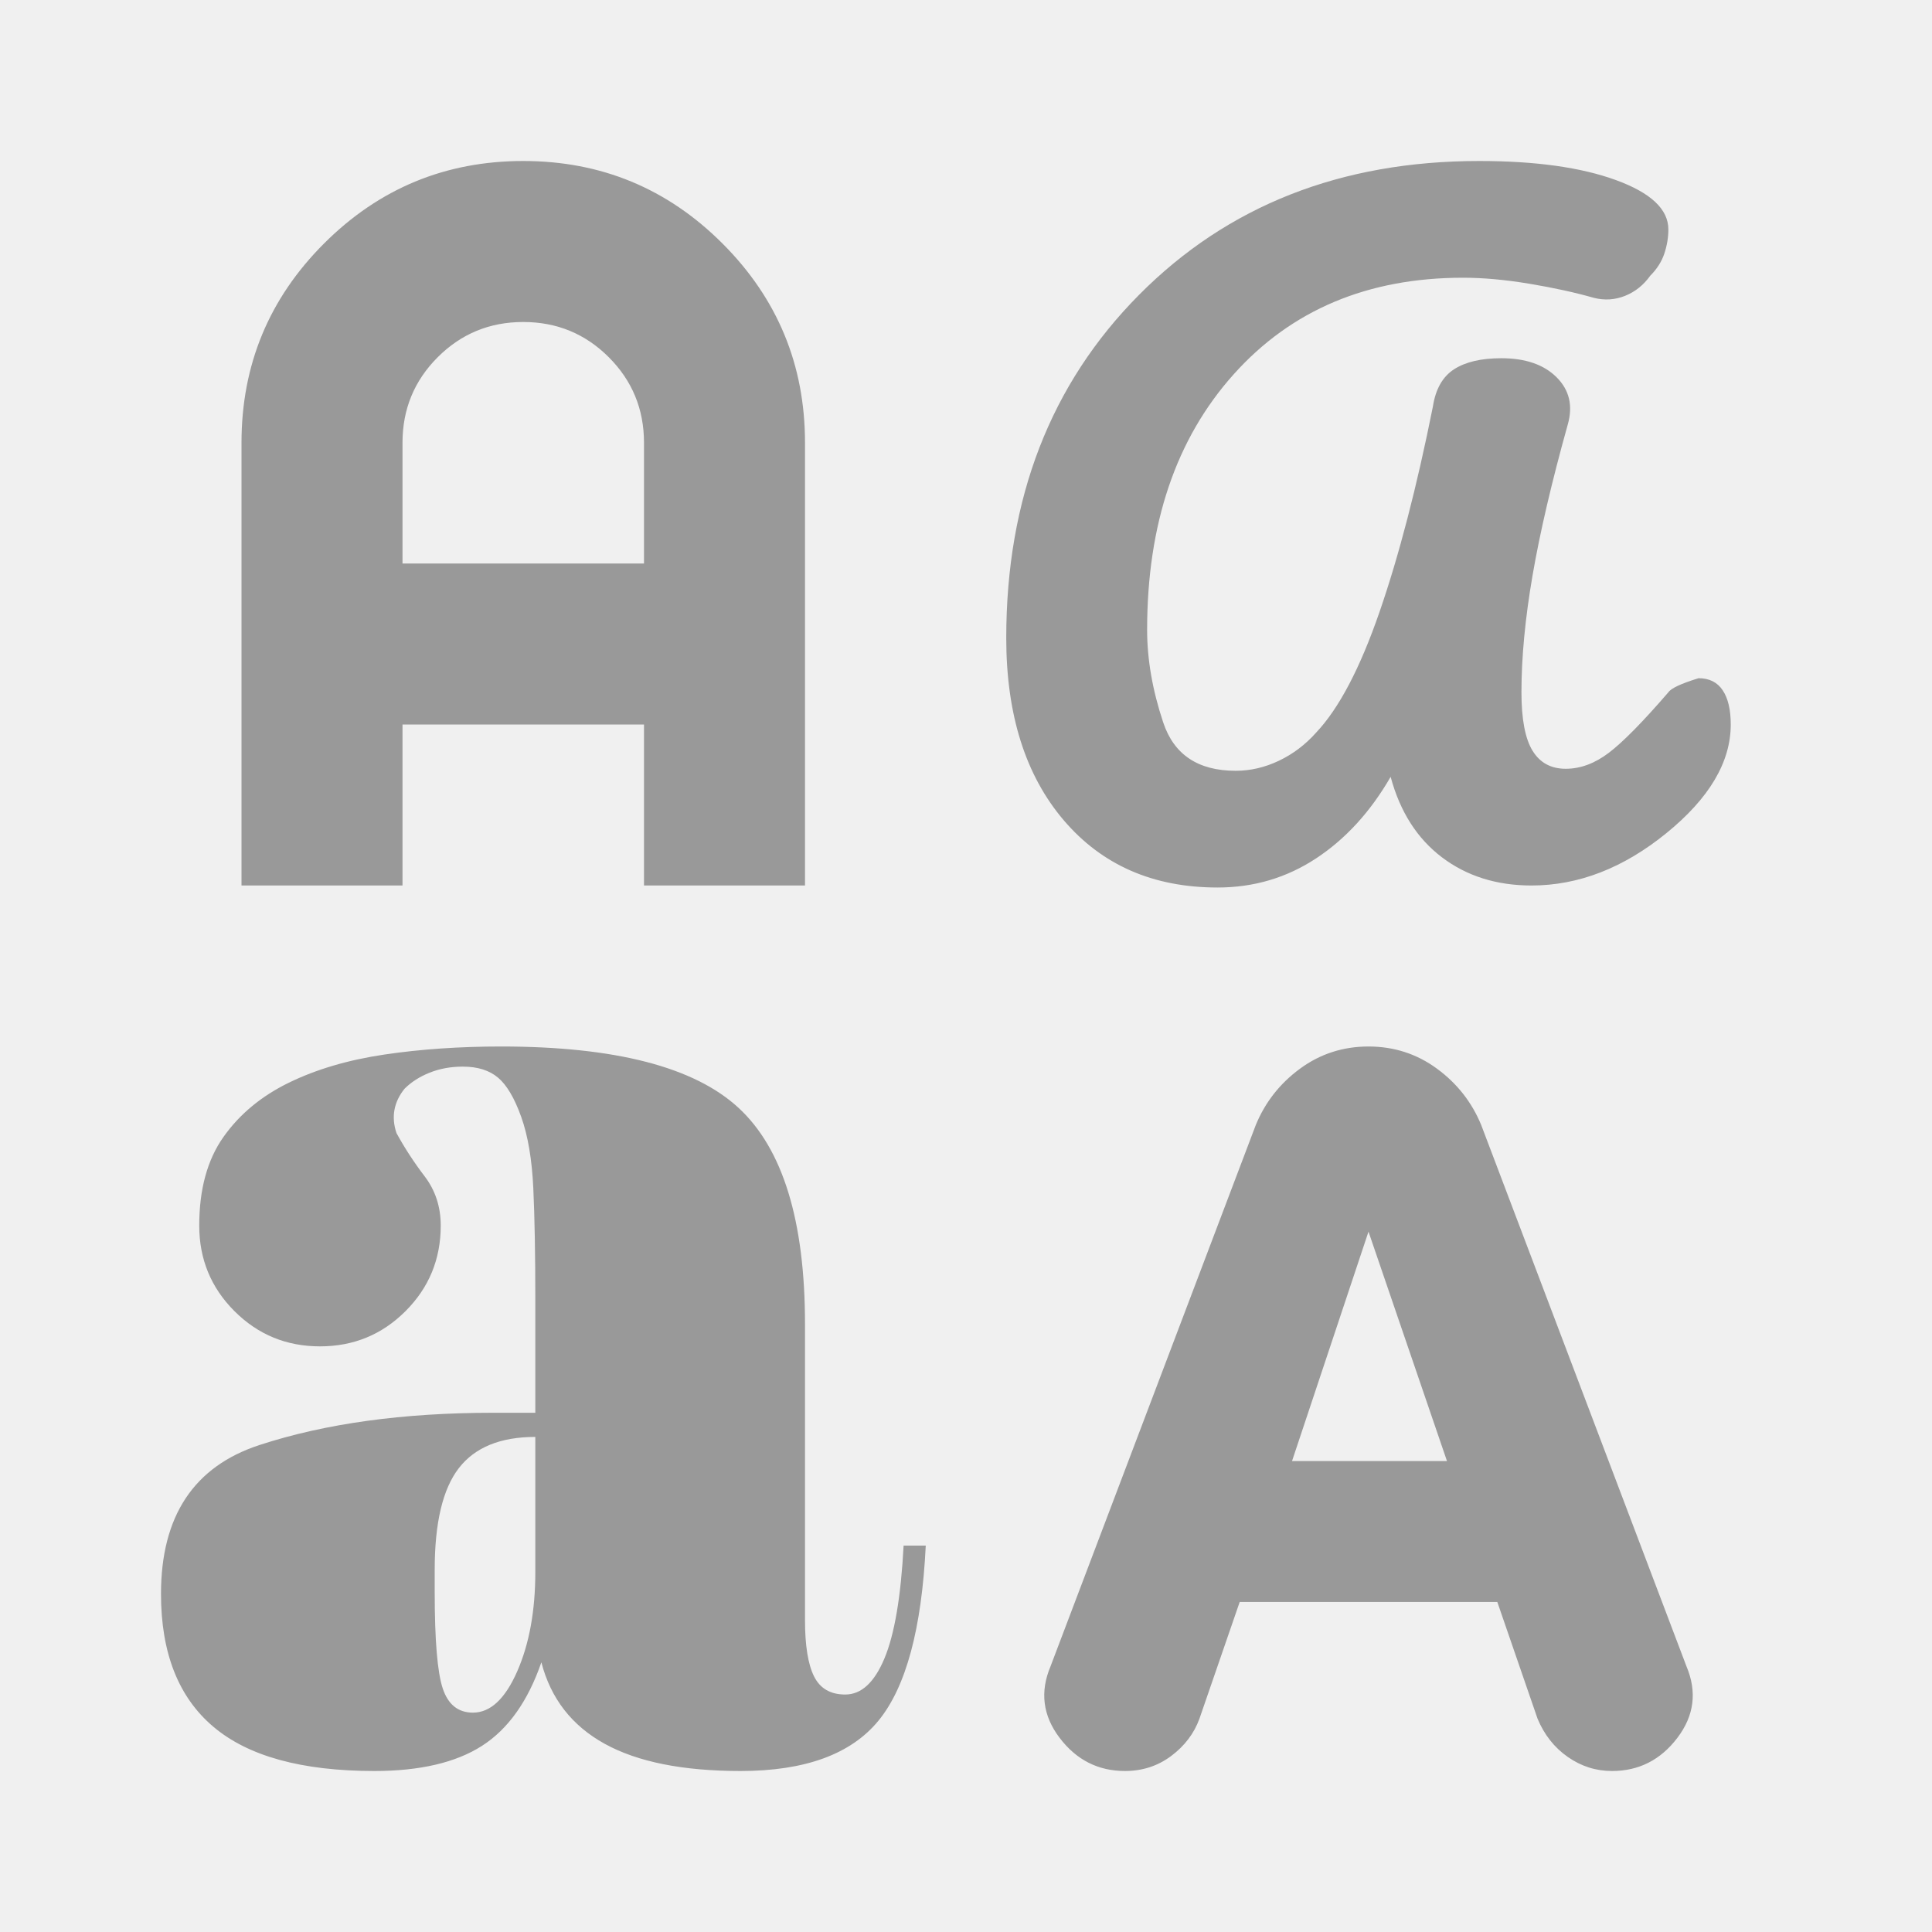
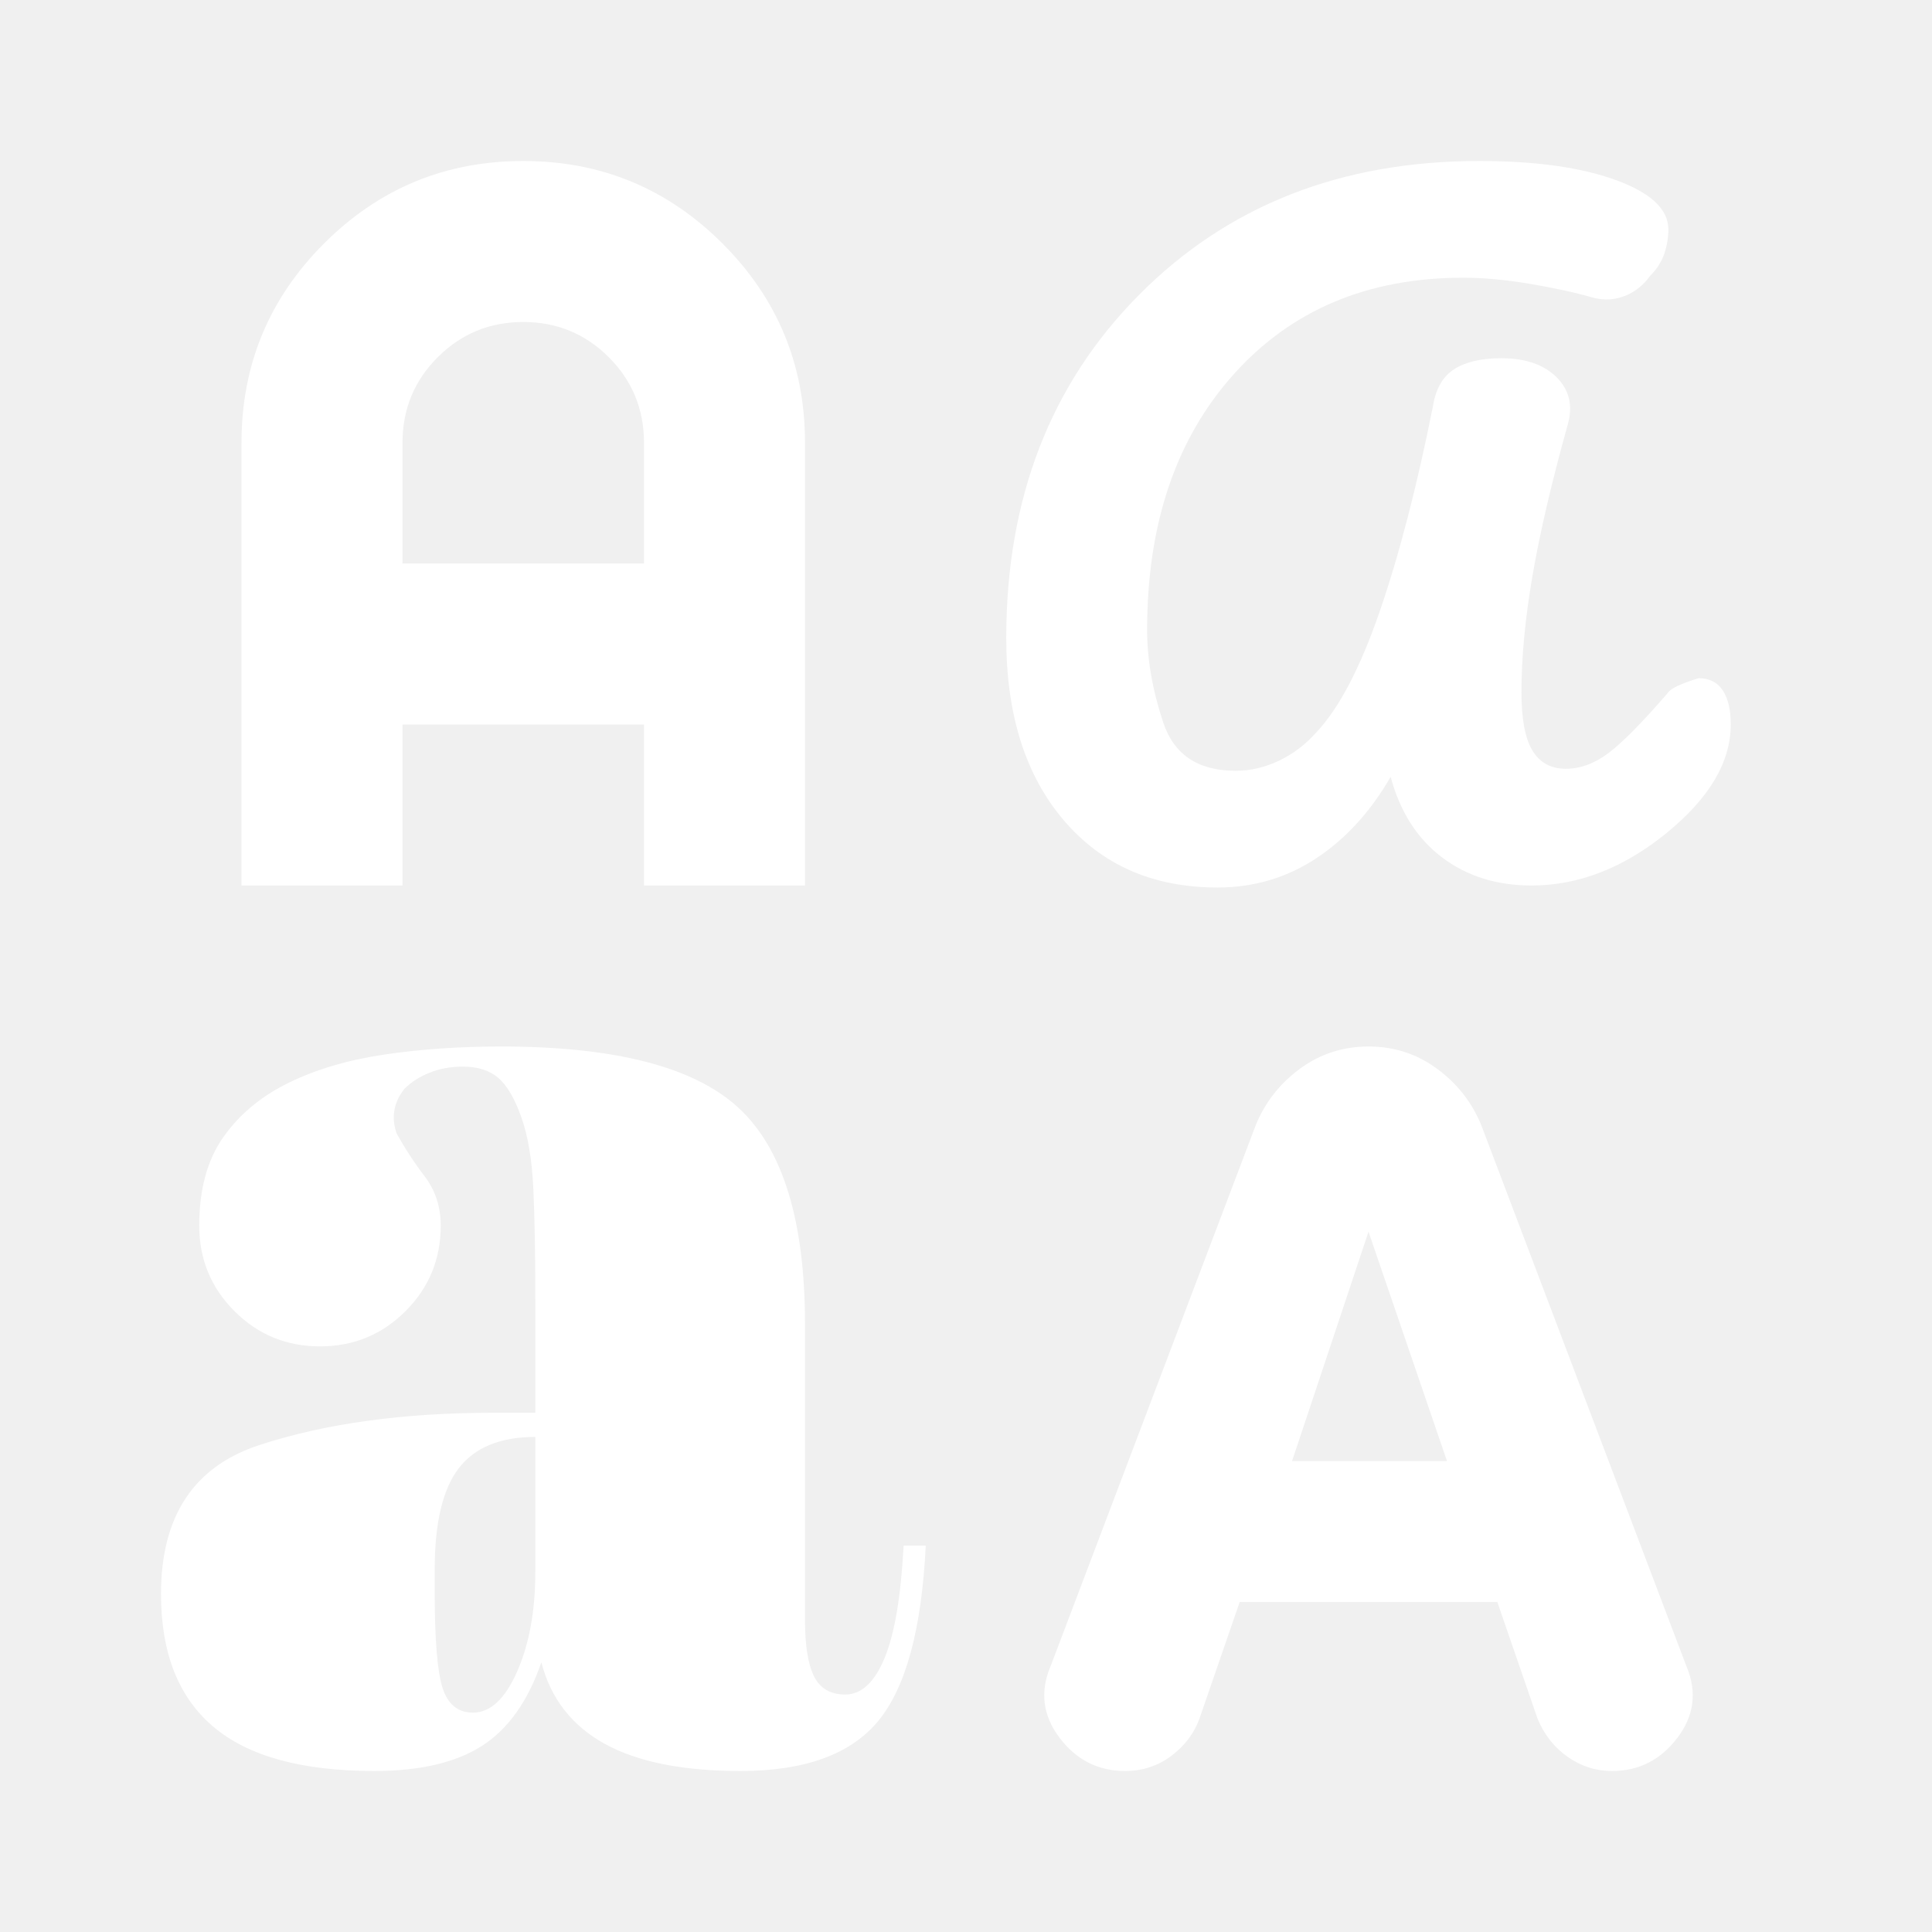
- <svg xmlns="http://www.w3.org/2000/svg" height="24px" viewBox="0 -960 960 960" width="24px" fill="#999999">
+ <svg xmlns="http://www.w3.org/2000/svg" height="24px" viewBox="0 -960 960 960" width="24px" fill="#ffffff">
  <path d="M186-80q-54 0-80-22t-26-66q0-58 49-74t116-16h21v-56q0-34-1-55.5t-6-35.5q-5-14-11.5-19.5T230-430q-9 0-16.5 3t-12.5 8q-4 5-5 10.5t1 11.5q6 11 14 21.5t8 24.5q0 25-17.5 42.5T159-291q-25 0-42.5-17.5T99-351q0-27 12-44t32.5-27q20.5-10 47.5-14t58-4q85 0 118 30.5T400-302v147q0 19 4.5 28t15.5 9q12 0 19.5-18t9.5-56h11q-3 62-23.5 87T368-80q-43 0-67.5-13.5T269-134q-10 29-29.5 41.5T186-80Zm373 0q-20 0-32.5-16.5T522-132l102-269q7-17 22-28t34-11q19 0 34 11t22 28l102 269q8 19-4.5 35.5T801-80q-12 0-22-7t-15-19l-20-58H616l-20 58q-4 11-14 18.5T559-80Zm-324-29q13 0 22-20.5t9-49.5v-67q-26 0-38 15.5T216-180v11q0 36 4 48t15 12Zm407-125h77l-39-114-38 114Zm-37-285q-48 0-76.5-33.5T500-643q0-104 66-170.5T735-880q42 0 68 9.5t26 24.5q0 6-2 12t-7 11q-5 7-12.5 10t-15.5 1q-14-4-32-7t-33-3q-71 0-114 48t-43 127q0 22 8 46t36 24q11 0 21.5-5t18.5-14q17-18 31.5-60T712-758q2-13 10.5-18.5T746-782q18 0 27.5 9.5T779-749q-12 43-17.5 75t-5.5 58q0 20 5.5 29t16.5 9q11 0 21.5-8t29.5-30q2-3 15-7 8 0 12 6t4 17q0 28-32 54t-67 26q-26 0-44.5-14T691-574q-15 26-37 40.5T605-519Zm-485-1v-220q0-58 41-99t99-41q58 0 99 41t41 99v220h-80v-80H200v80h-80Zm80-160h120v-60q0-25-17.5-42.5T260-800q-25 0-42.5 17.5T200-740v60Z" />
</svg>
